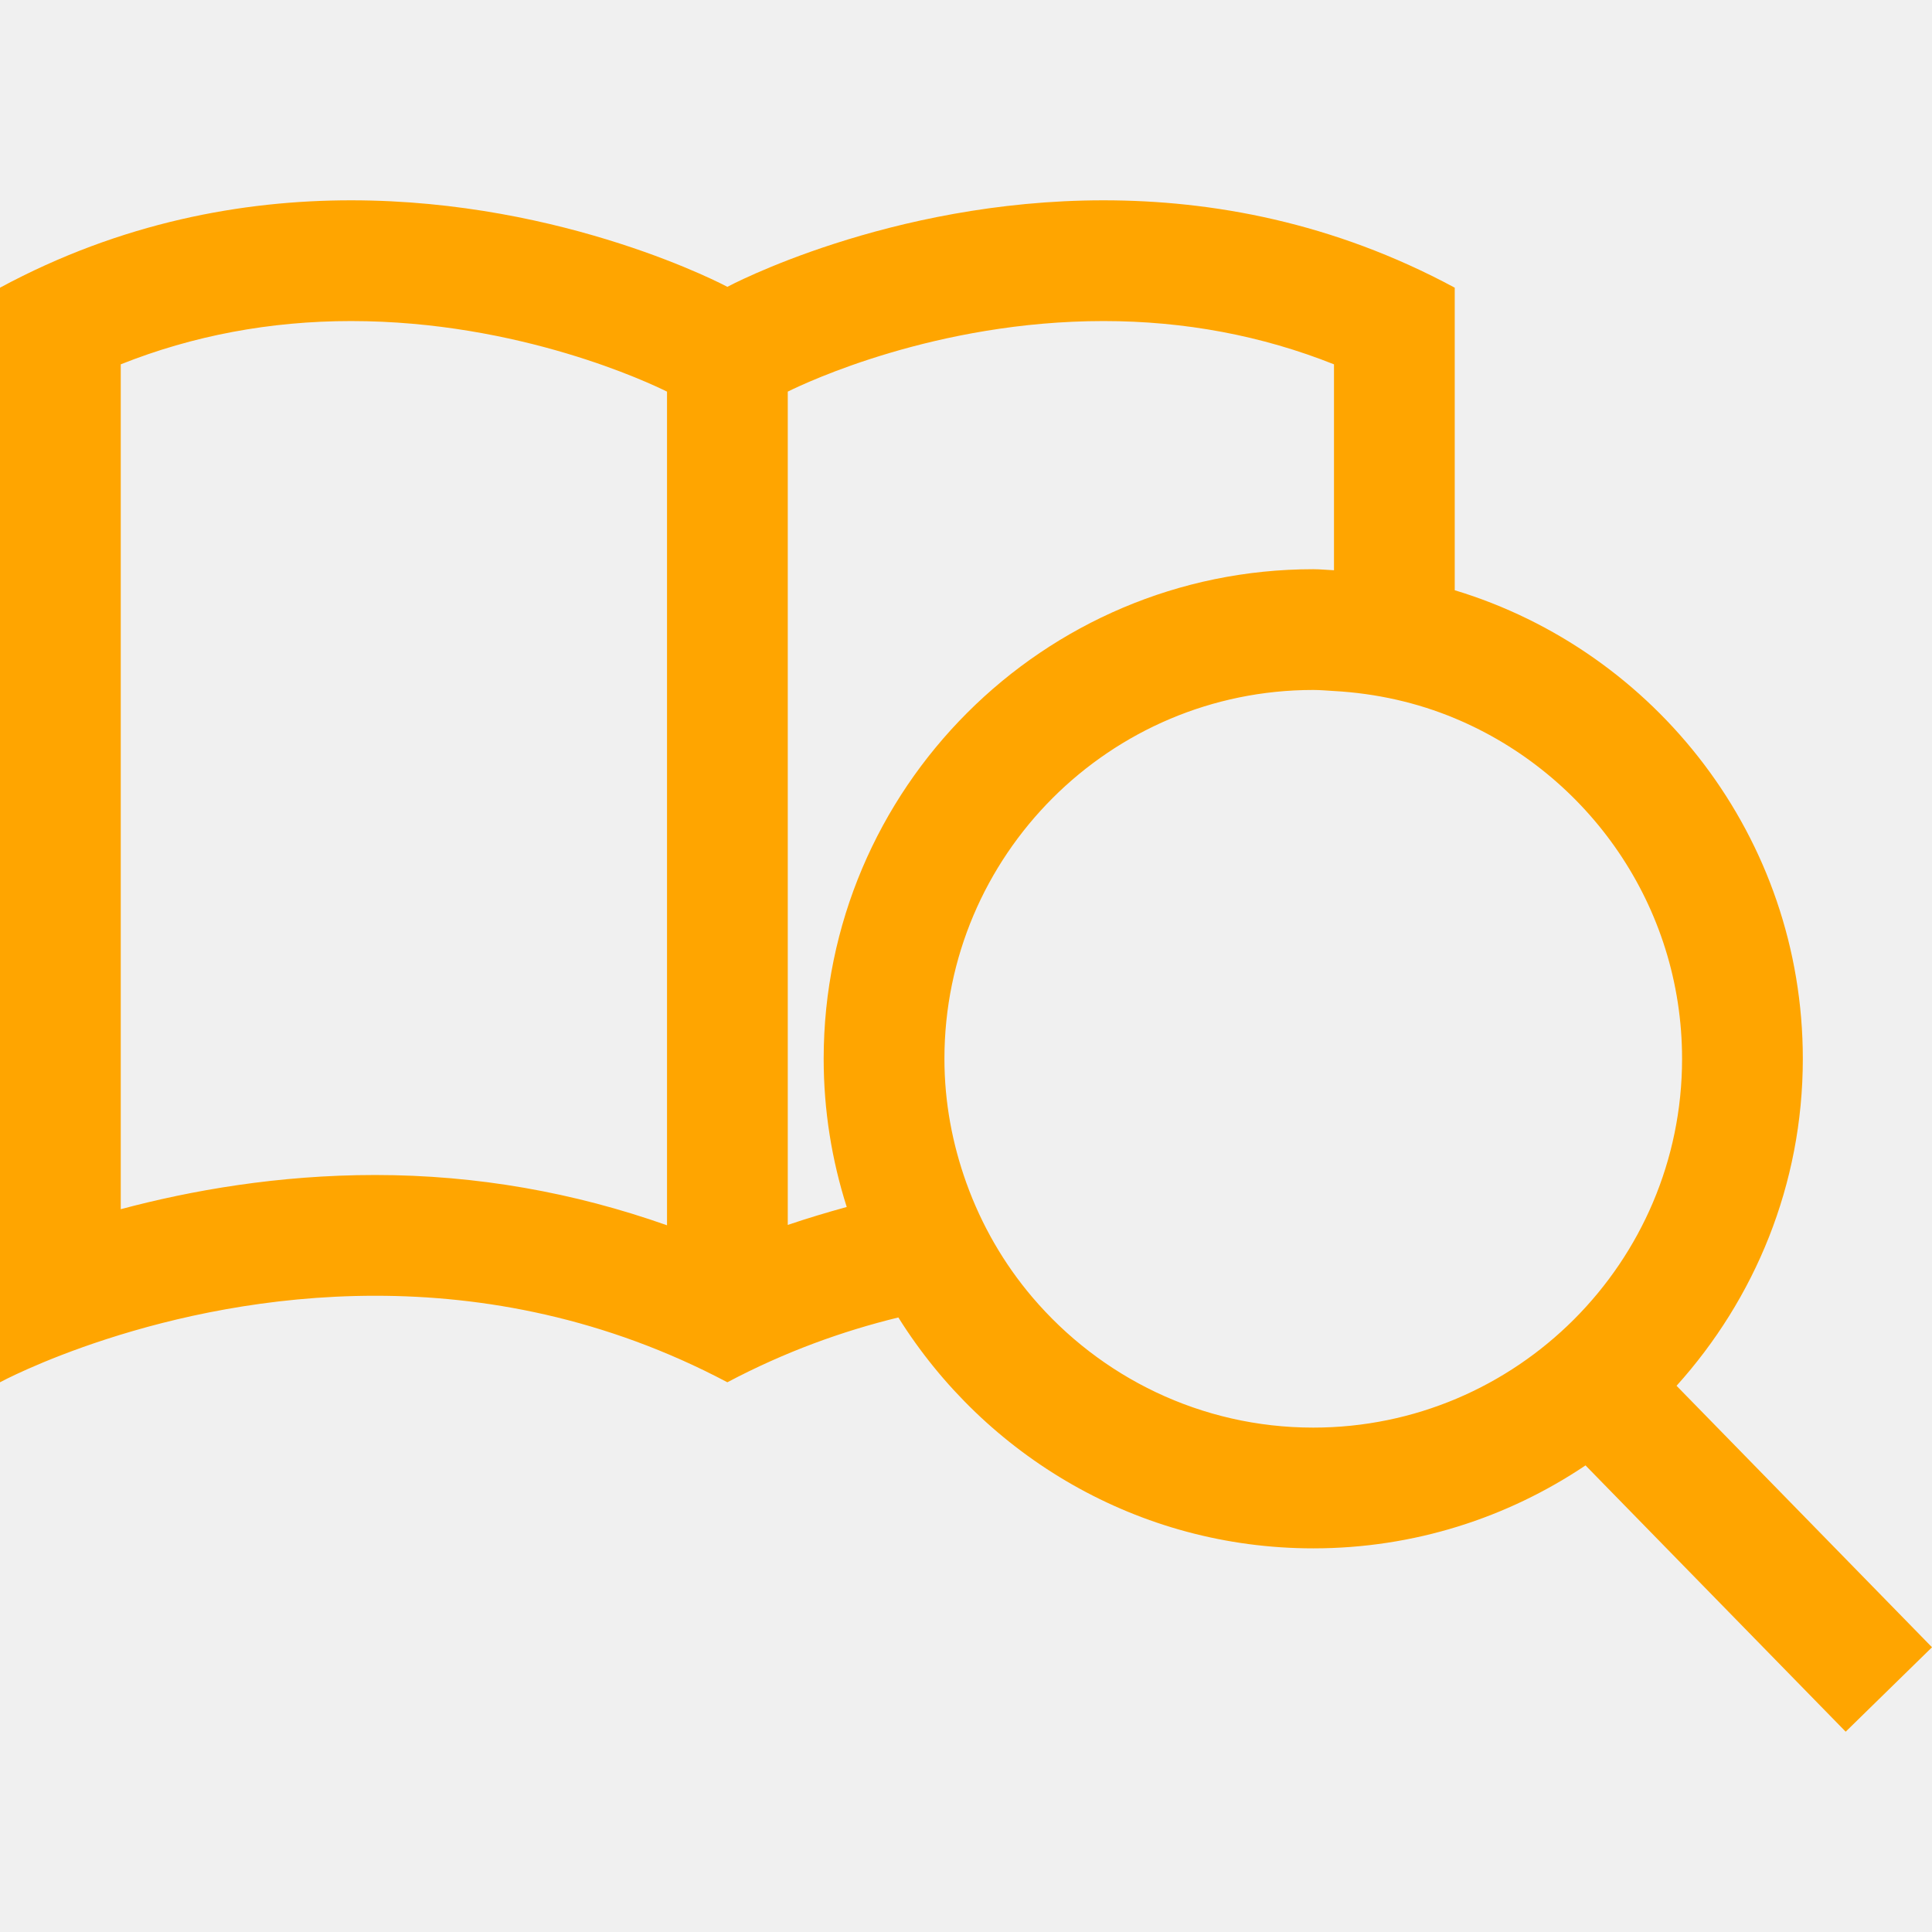
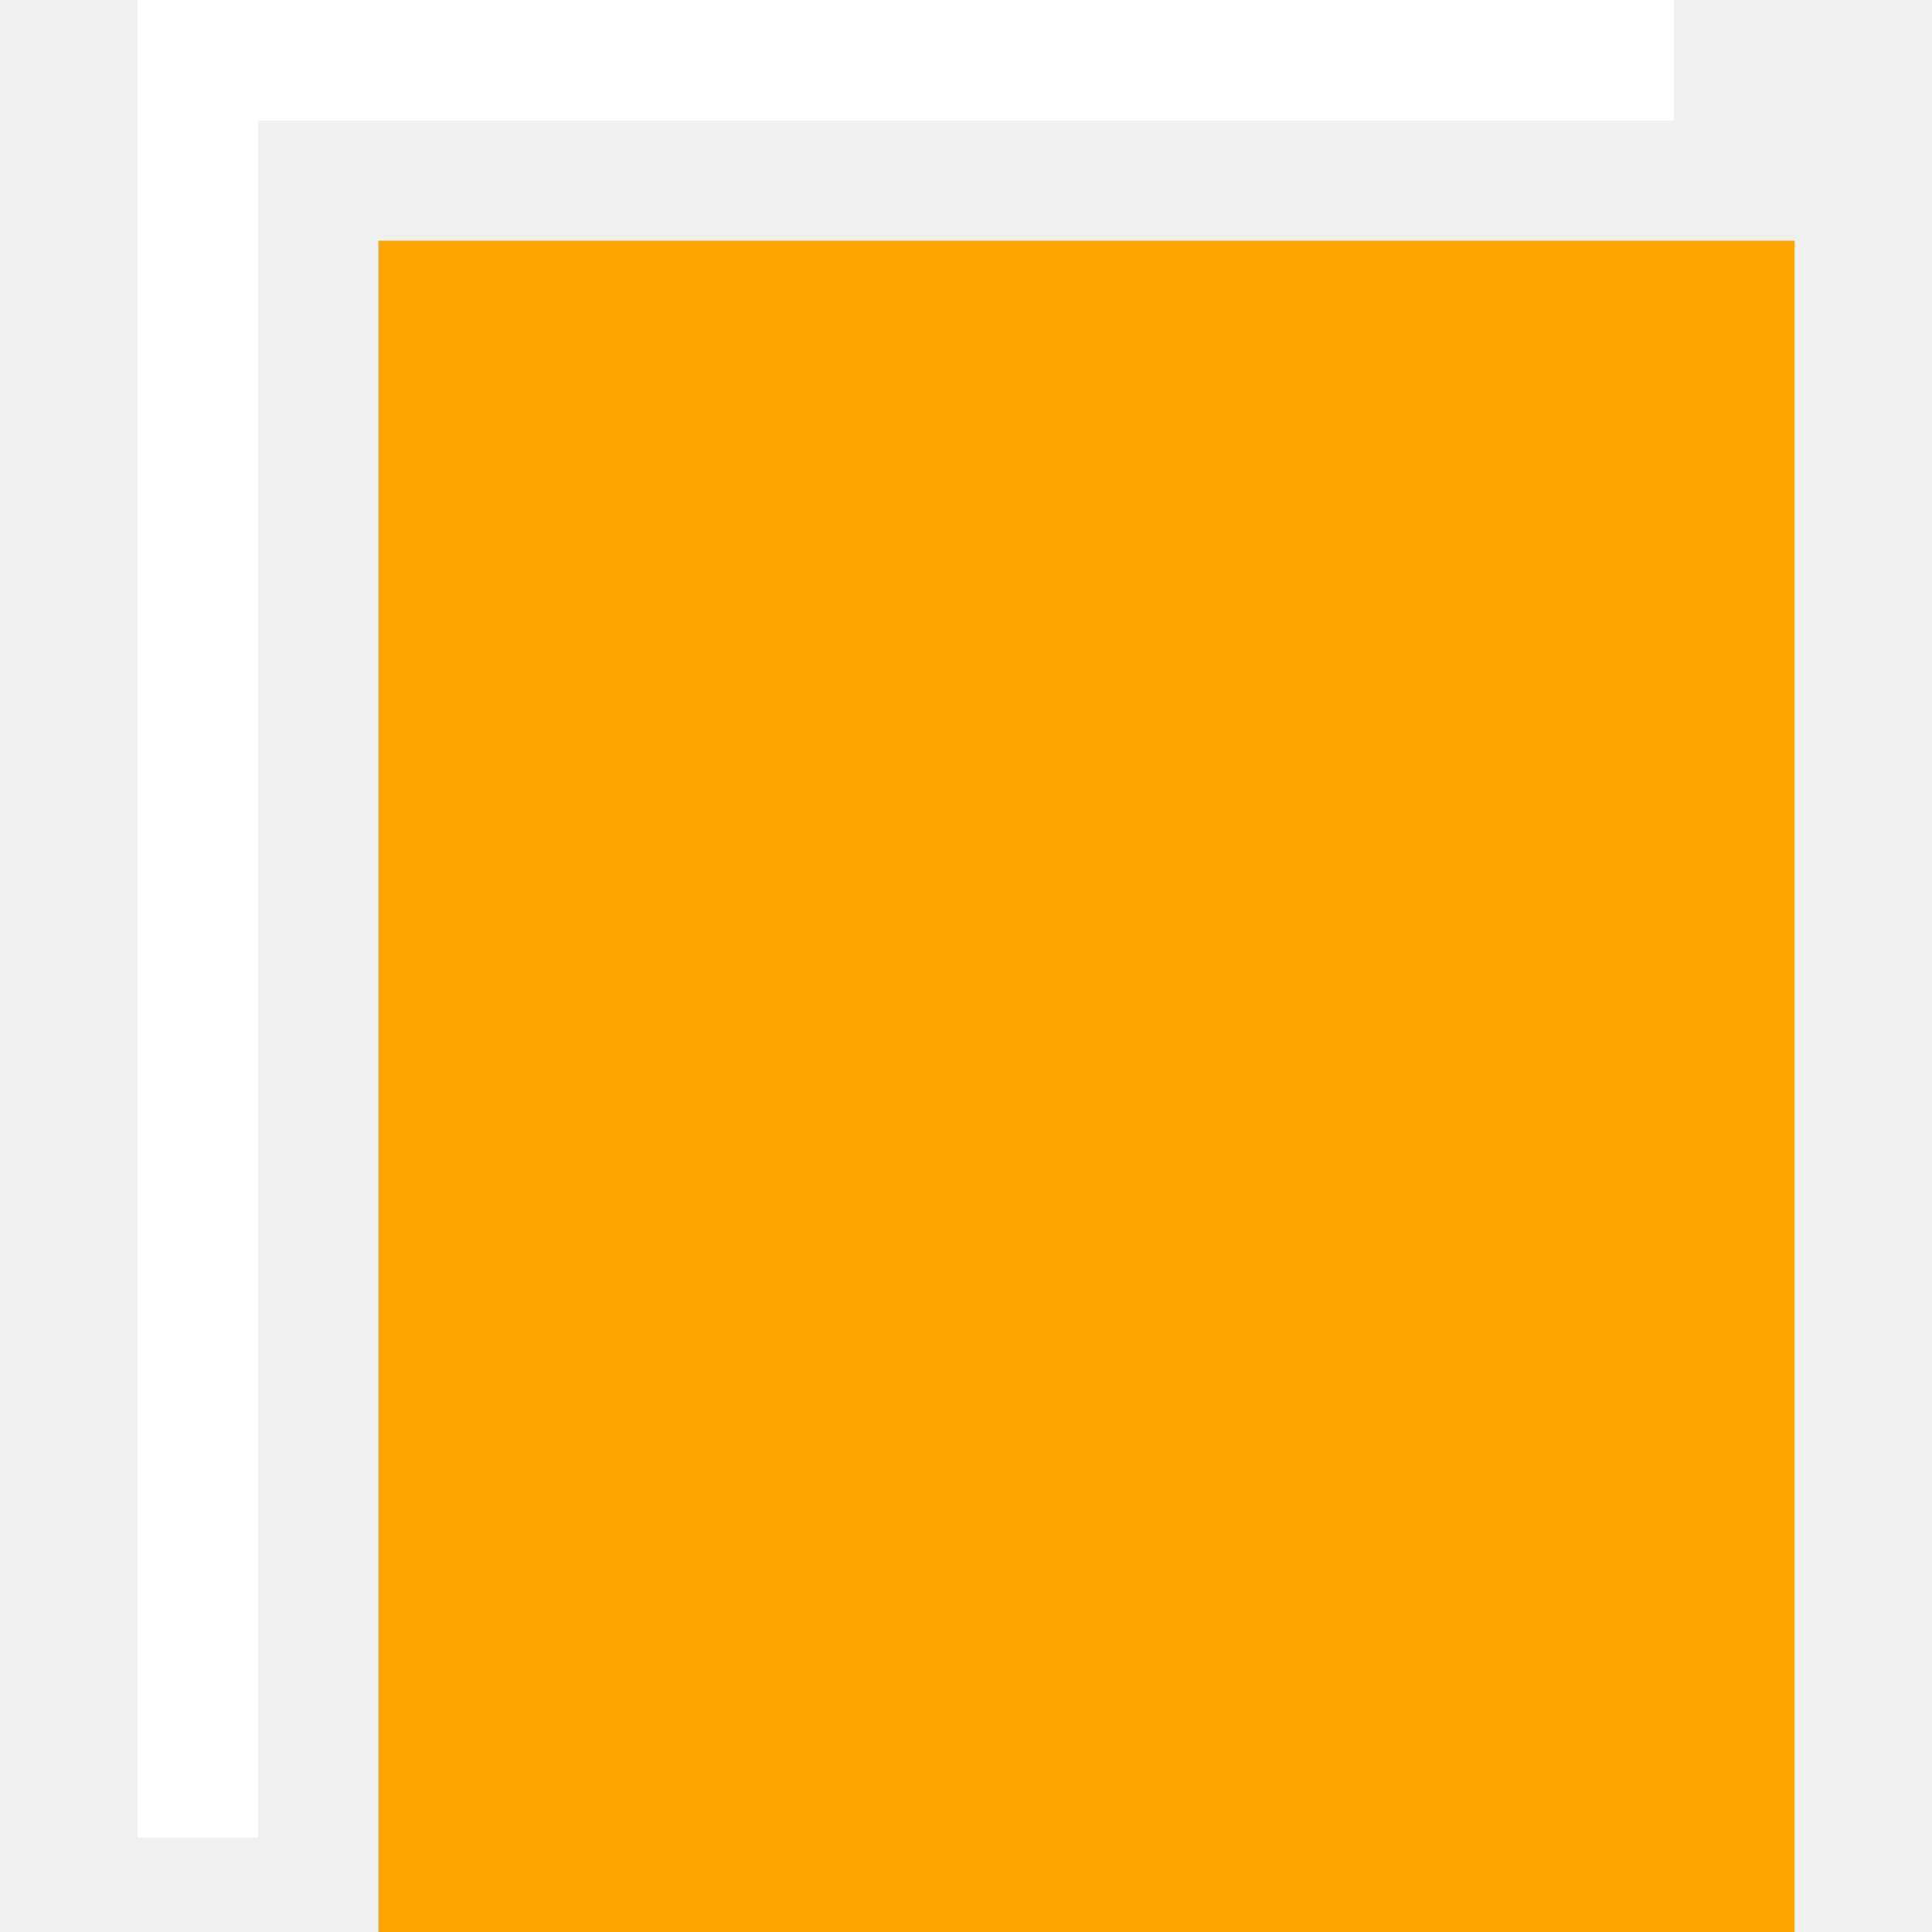
- <svg xmlns="http://www.w3.org/2000/svg" version="1.1" id="Capa_1" x="0px" y="0px" viewBox="0 0 490 490" style="fill:#FFA500; enable-background:new 0 0 490 490;" xml:space="preserve">
-   <g>
-     <path d="M457.237,268.54c0-55.995-37.268-103.405-88.283-118.842V72.963c-30.834-16.626-61.672-22.16-89.061-22.16   c-54.542,0-95.416,21.944-95.416,21.944s-40.88-21.941-95.415-21.944C61.669,50.801,30.84,56.334,0,72.963v277.614   c0,0,40.52-21.943,95.174-21.943c27.332,0,58.192,5.483,89.302,21.943c14.627-7.738,29.188-12.98,43.368-16.438   c21.963,35.094,60.861,58.561,105.232,58.561c25.538,0,49.291-7.767,69.048-21.04l65.983,67.537L490,417.784l-64.788-66.315   C445.047,329.457,457.237,300.431,457.237,268.54z M30.625,306.681V92.404c18.308-7.292,37.892-10.977,58.434-10.976   c42.756,0.003,75.954,15.833,80.111,17.899v211.435c-23.53-8.321-48.256-12.754-73.996-12.754   C70.577,298.008,48.457,301.916,30.625,306.681z M214.75,306.119c-5.027,1.378-10.016,2.88-14.955,4.551V99.324   c4.712-2.335,37.702-17.897,80.097-17.897c20.544,0,40.129,3.685,58.436,10.976v52.228c-1.755-0.074-3.479-0.266-5.251-0.266   c-68.473,0-124.175,55.702-124.175,124.175C208.902,281.639,210.972,294.255,214.75,306.119z M261.841,329.022   c-7.228-8.498-12.908-18.31-16.748-29.009c-3.537-9.853-5.565-20.418-5.565-31.473c0-51.583,41.96-93.55,93.55-93.55   c1.773,0,3.503,0.168,5.251,0.266c10.786,0.603,21.111,2.947,30.625,6.915c33.817,14.105,57.658,47.495,57.658,86.368   c0,51.575-41.96,93.535-93.535,93.535C304.553,362.075,279.013,349.209,261.841,329.022z" />
-   </g>
+ <svg xmlns="http://www.w3.org/2000/svg" version="1.1" id="Layer_1" x="0px" y="0px" viewBox="0 0 513.04 513.04" style="fill:#FFF" xml:space="preserve">
+   <rect x="100.488" y="63.92" style="fill:#FFA500;" width="376.032" height="449.12" />
+   <polygon points="68.52,488 36.52,488 36.52,0 444.52,0 444.52,32 68.52,32 " />
  <g>
</g>
  <g>
</g>
  <g>
</g>
  <g>
</g>
  <g>
</g>
  <g>
</g>
  <g>
</g>
  <g>
</g>
  <g>
</g>
  <g>
</g>
  <g>
</g>
  <g>
</g>
  <g>
</g>
  <g>
</g>
  <g>
</g>
</svg>
